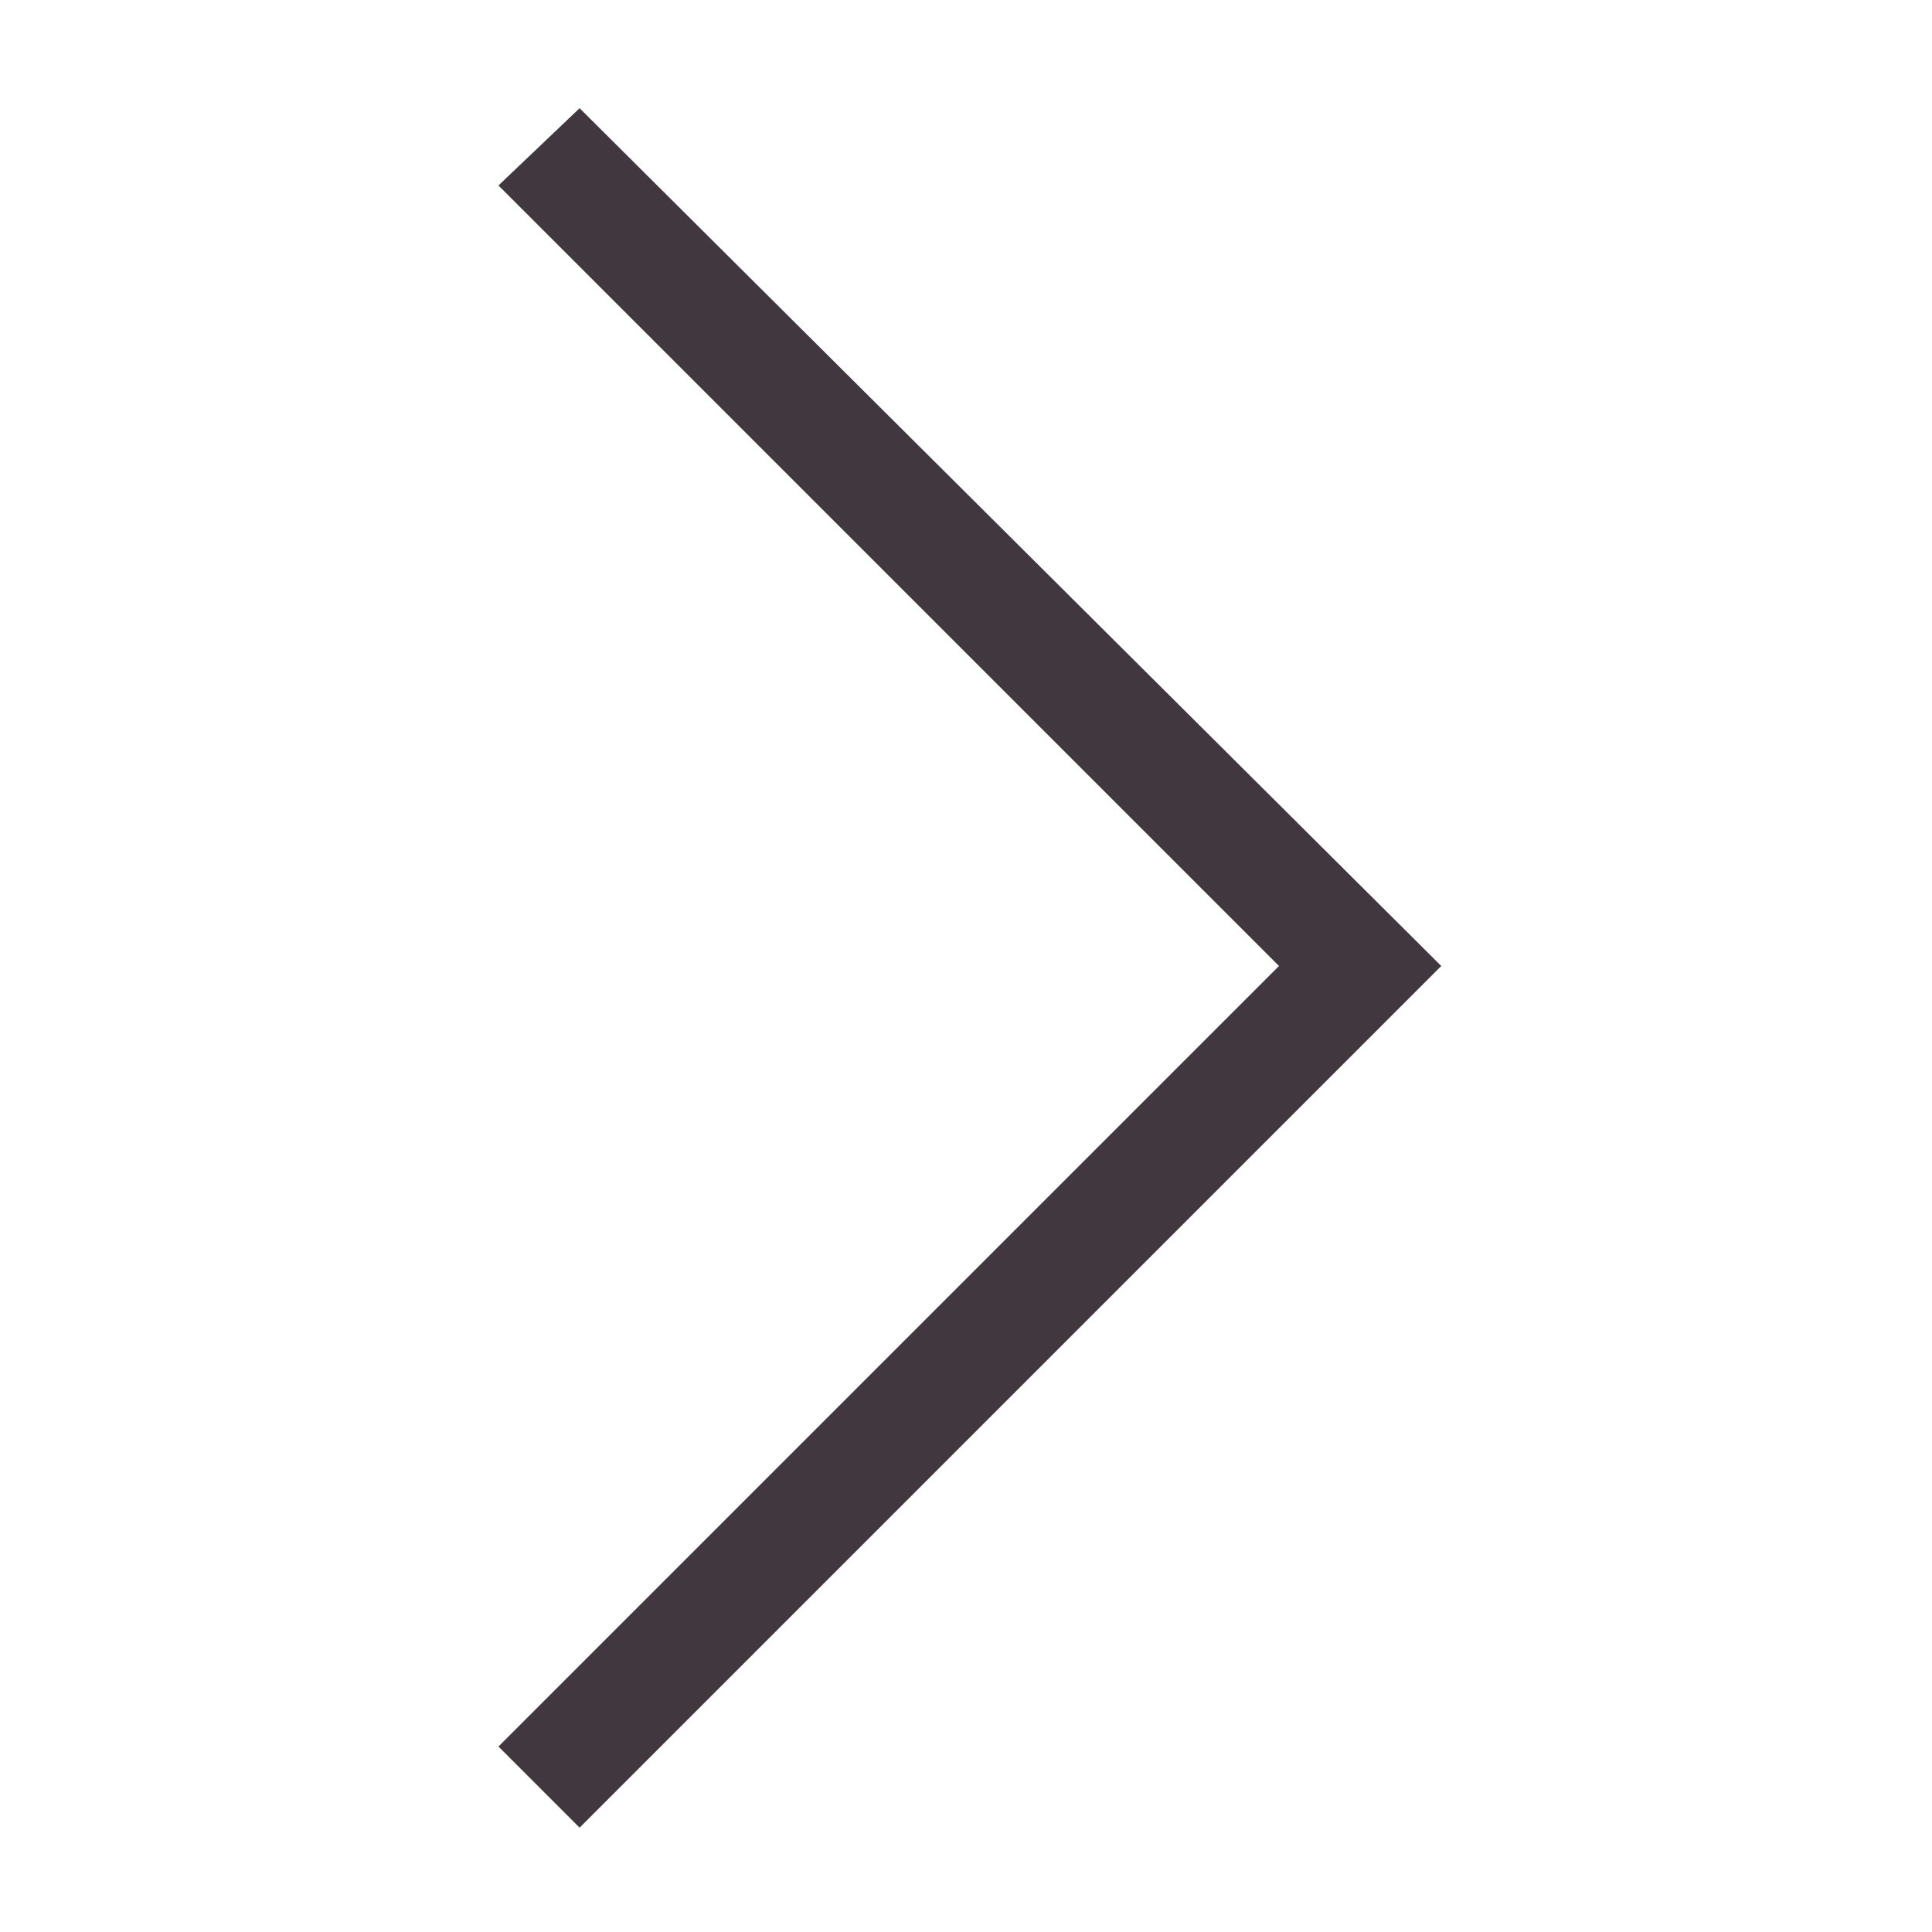
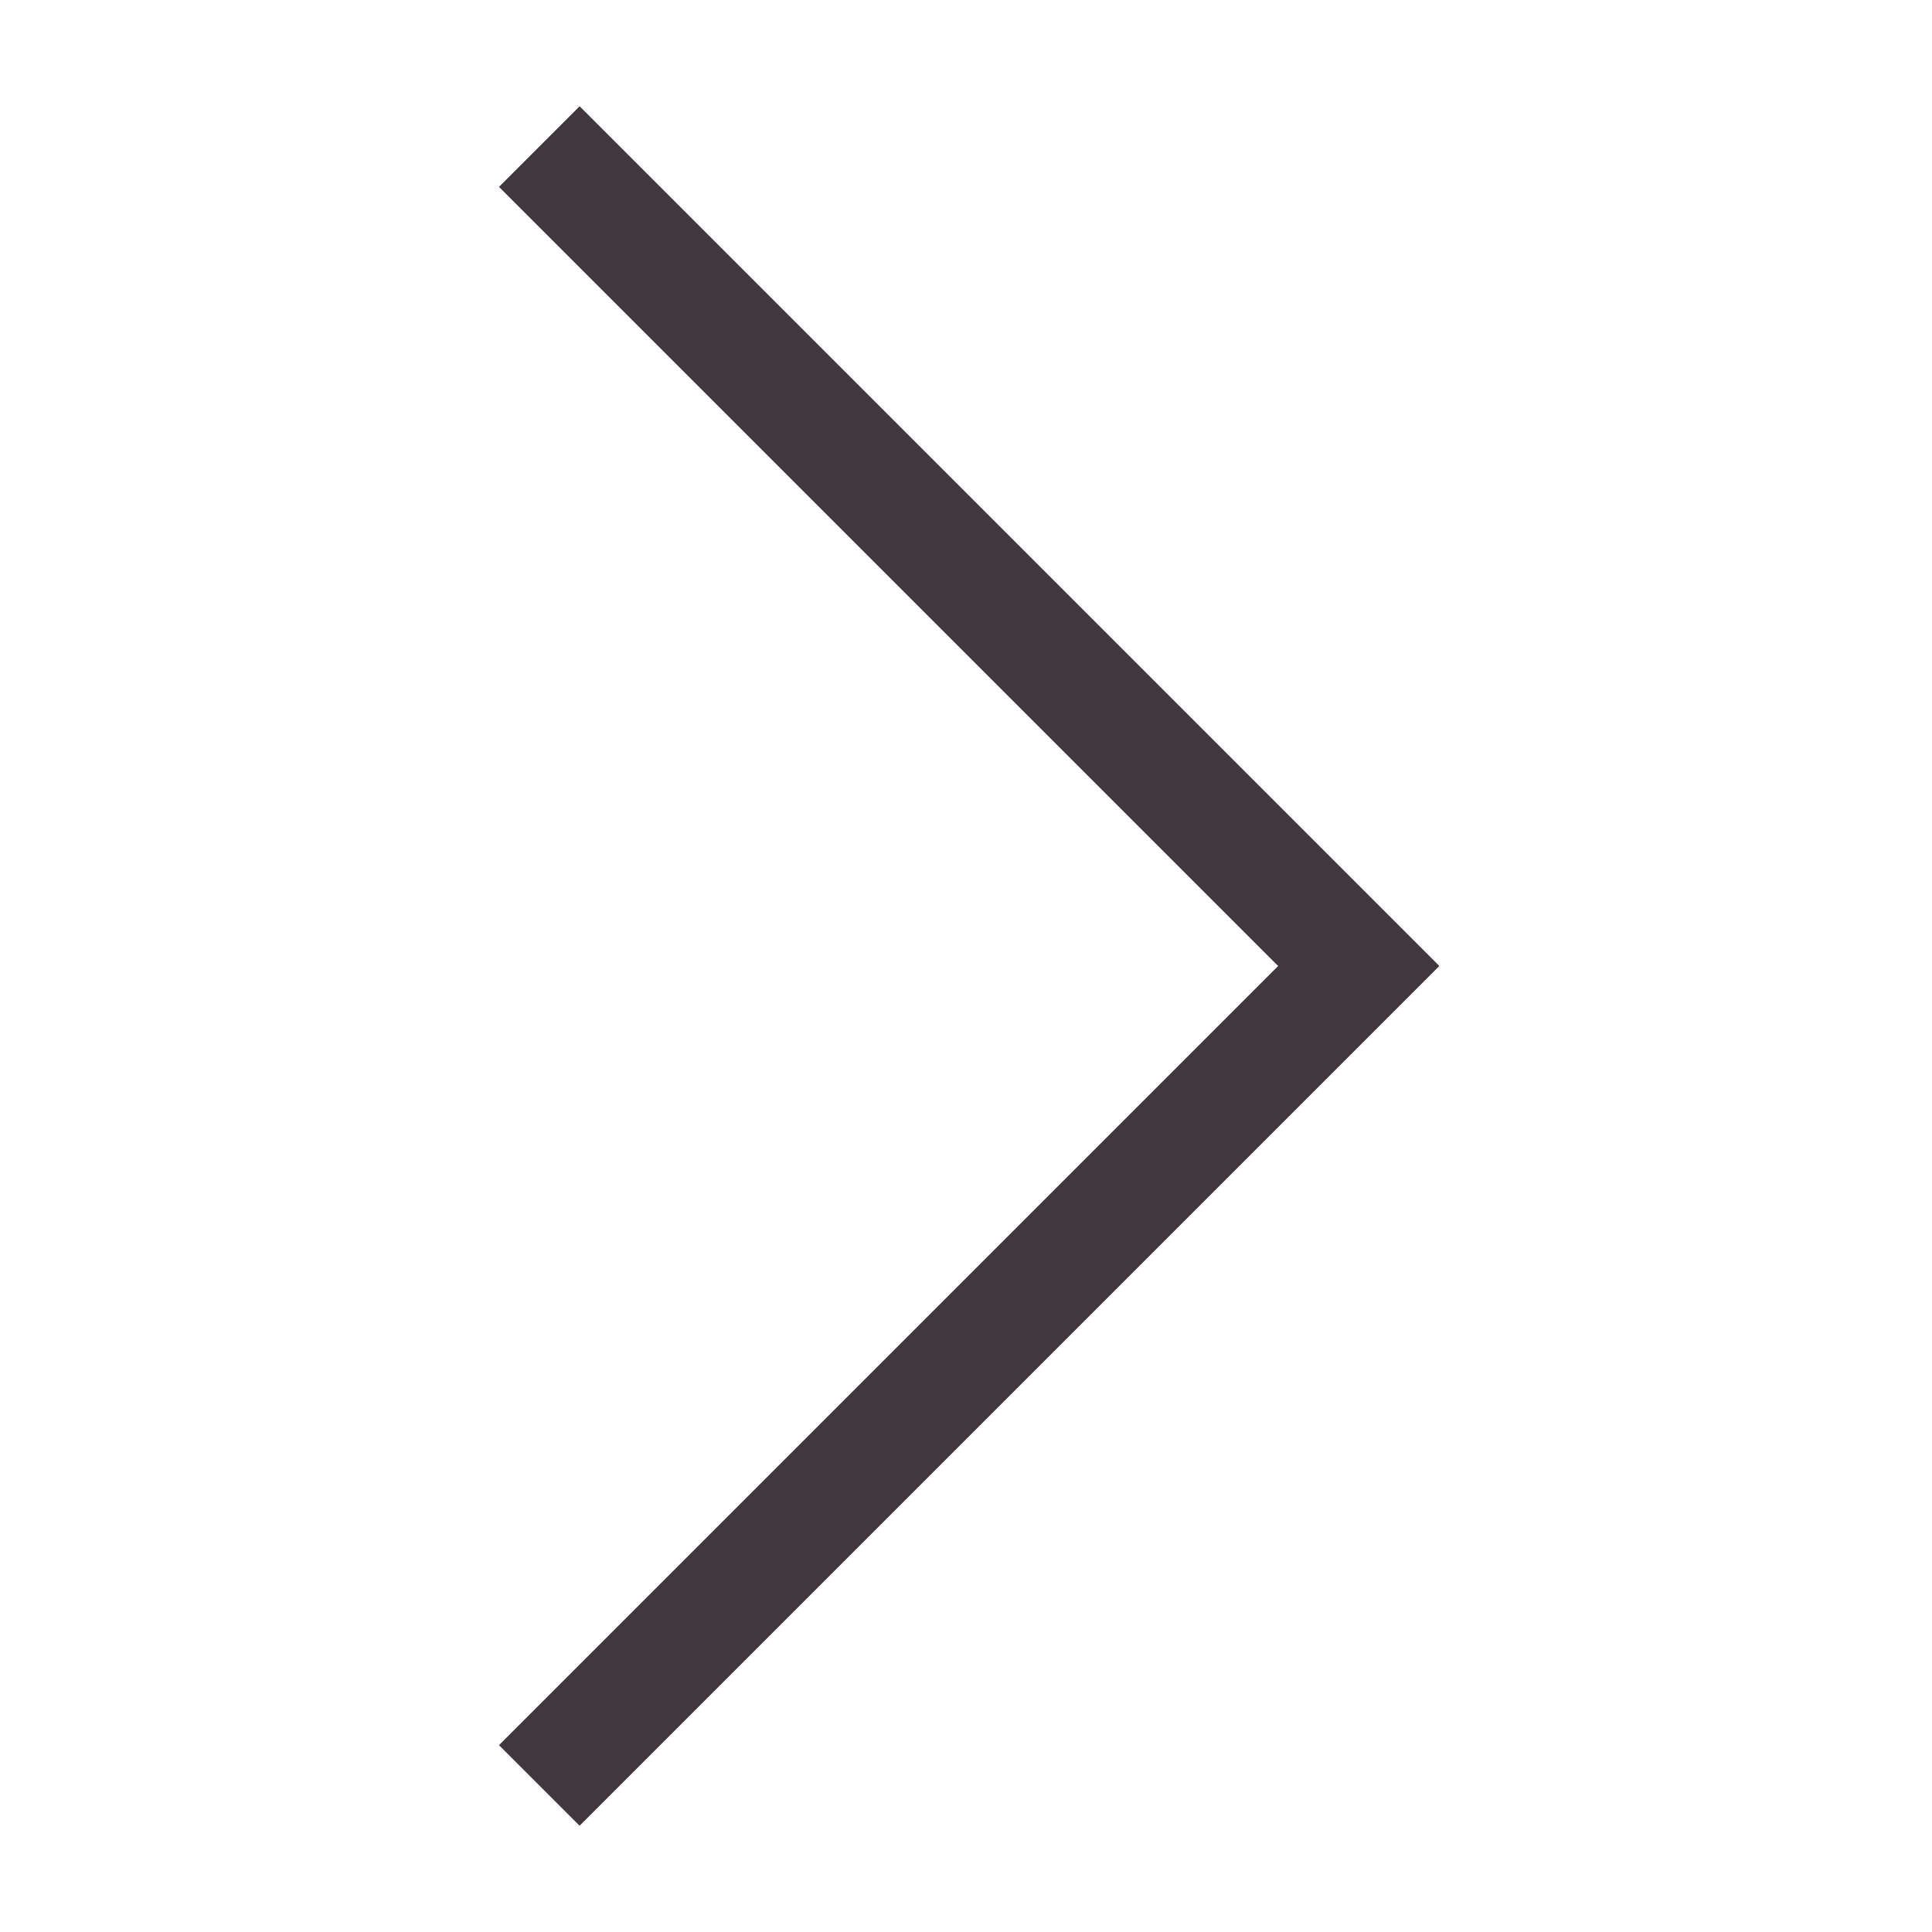
- <svg xmlns="http://www.w3.org/2000/svg" id="forward" viewBox="0 0 50 50">
-   <style type="text/css">.st0{fill:#40373f;}</style>
-   <polygon class="st0" points="15 2.8 12.9 4.8 33.1 25 12.9 45.2 15 47.3 37.3 25 " />
+ <svg xmlns="http://www.w3.org/2000/svg" version="1.1" id="Layer_1" x="0px" y="0px" width="50px" height="50px" viewBox="0 0 50 50" enable-background="new 0 0 50 50" xml:space="preserve" fill="#40373F">
+   <polygon points="15,2.75 12.914,4.836 33.078,25 12.914,45.164 15,47.25 37.25,25 " fill="#40373F" />
</svg>
